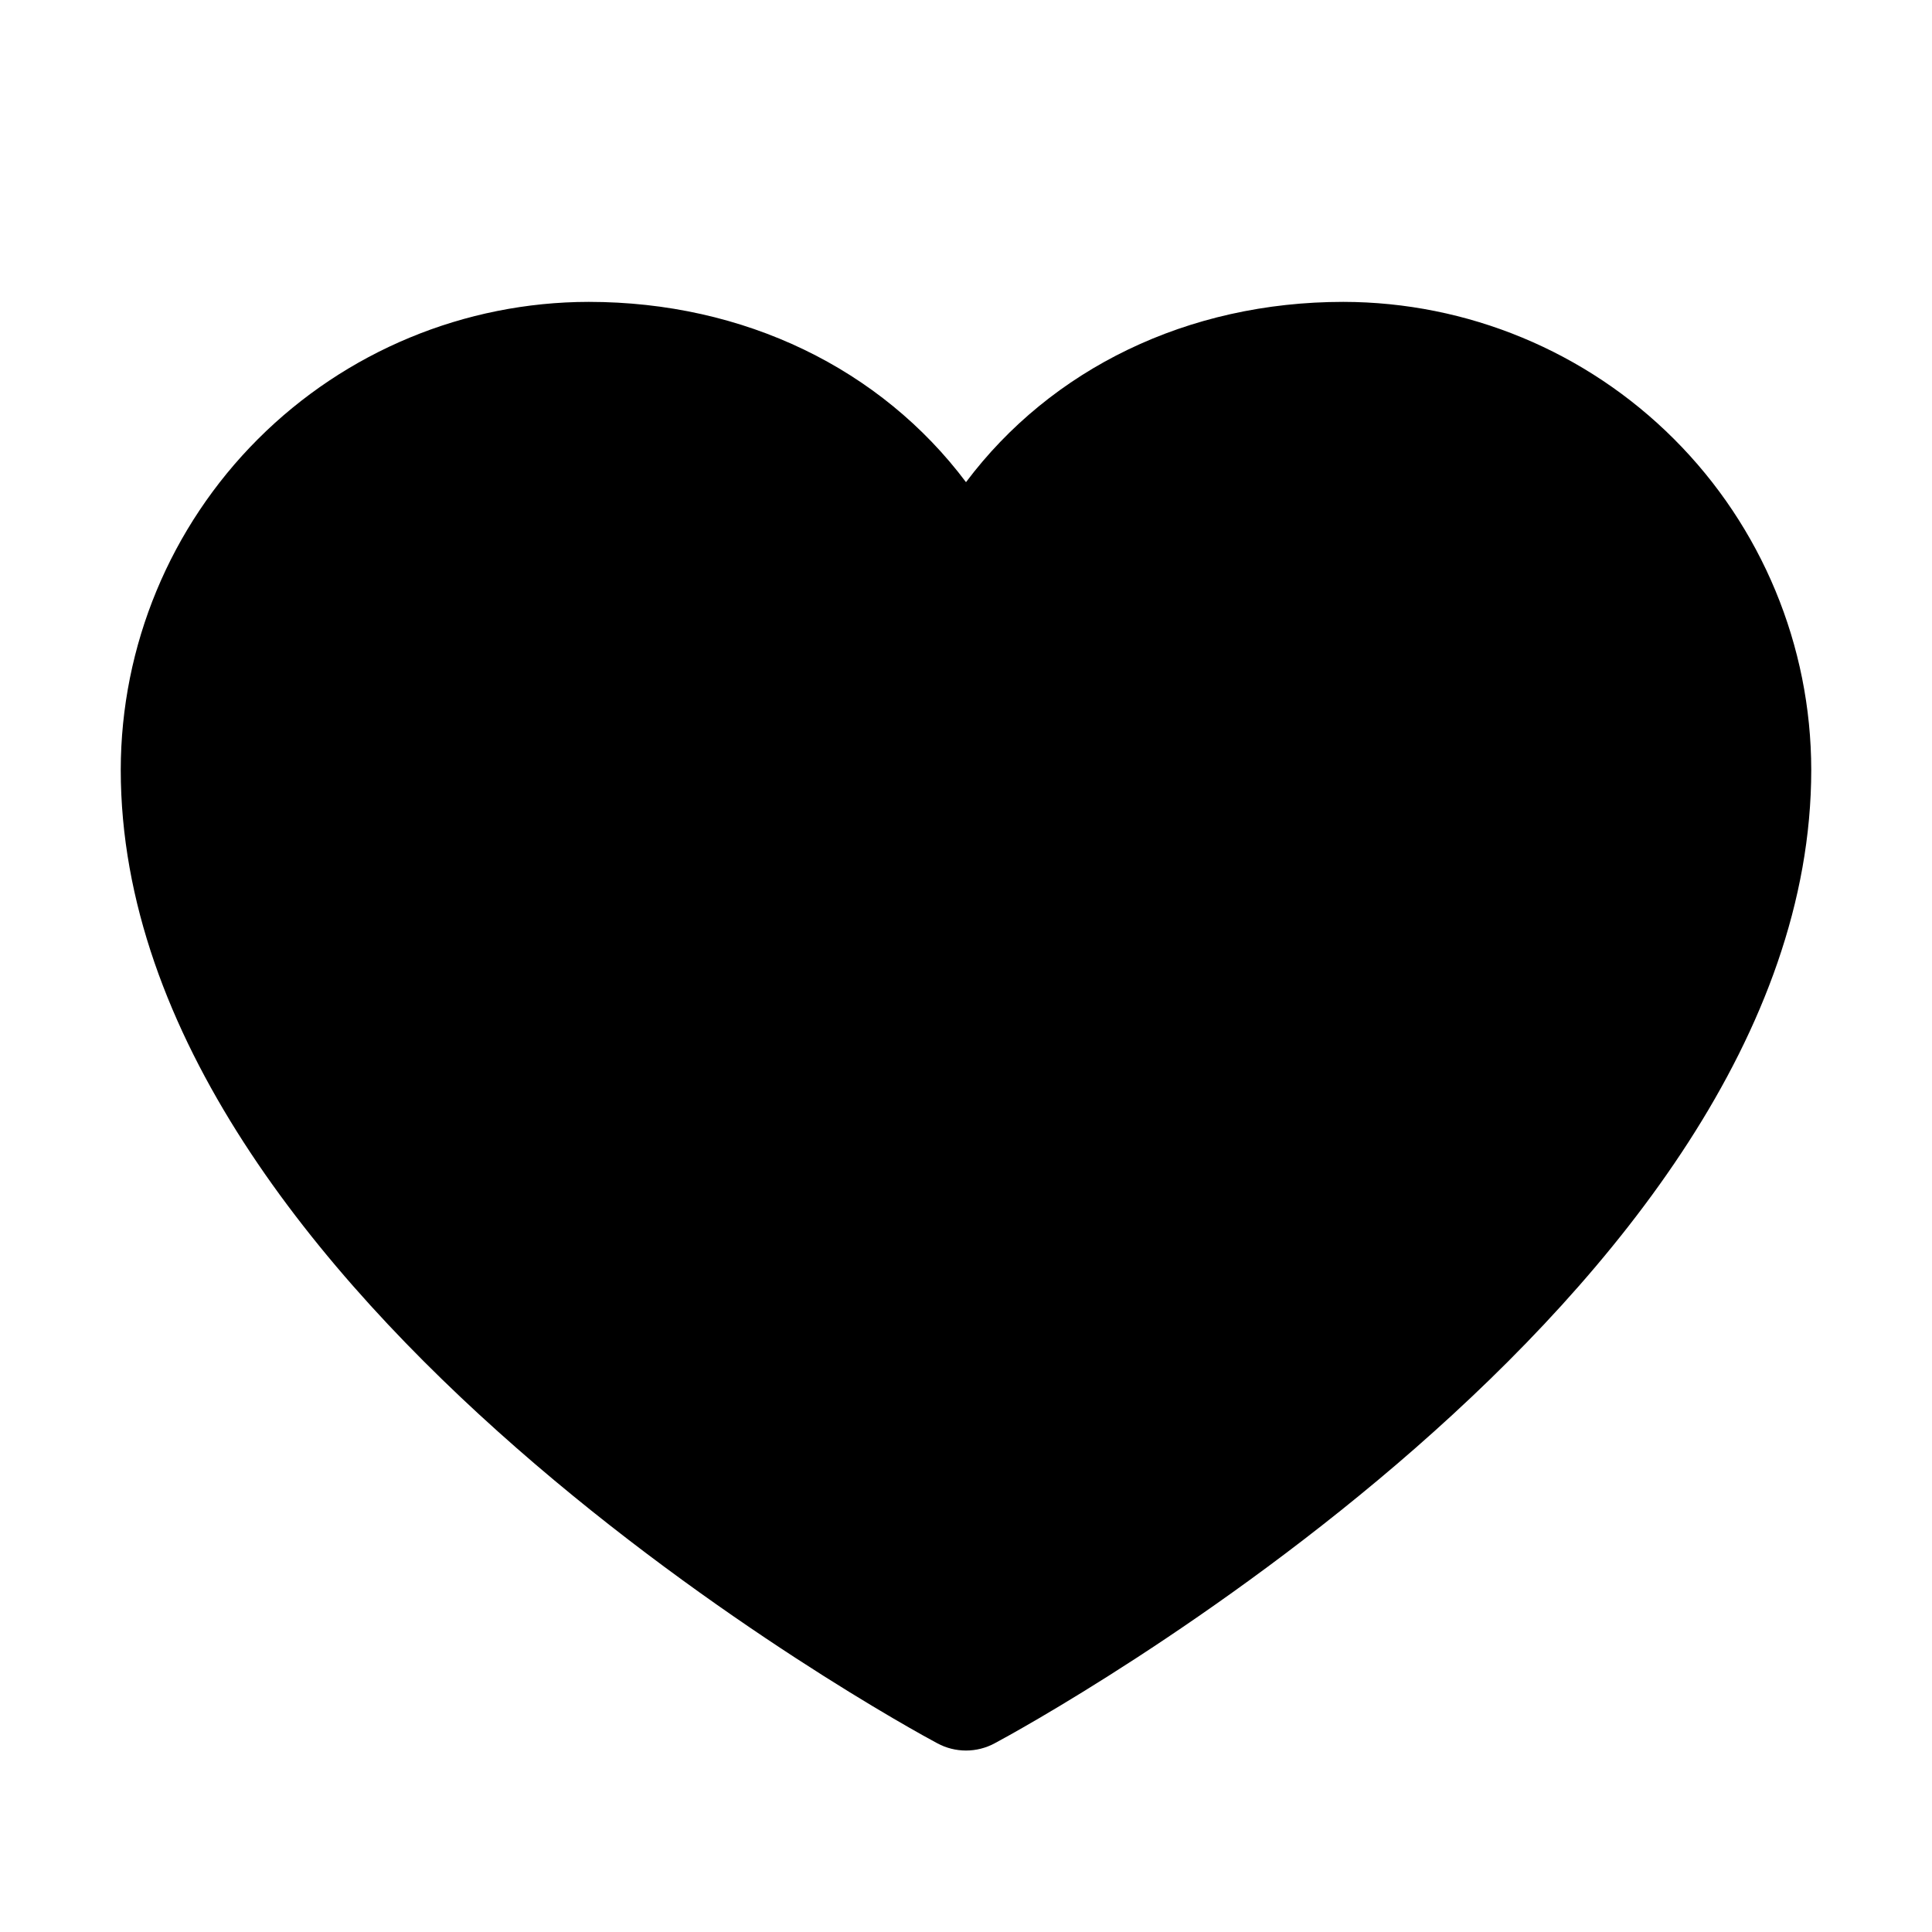
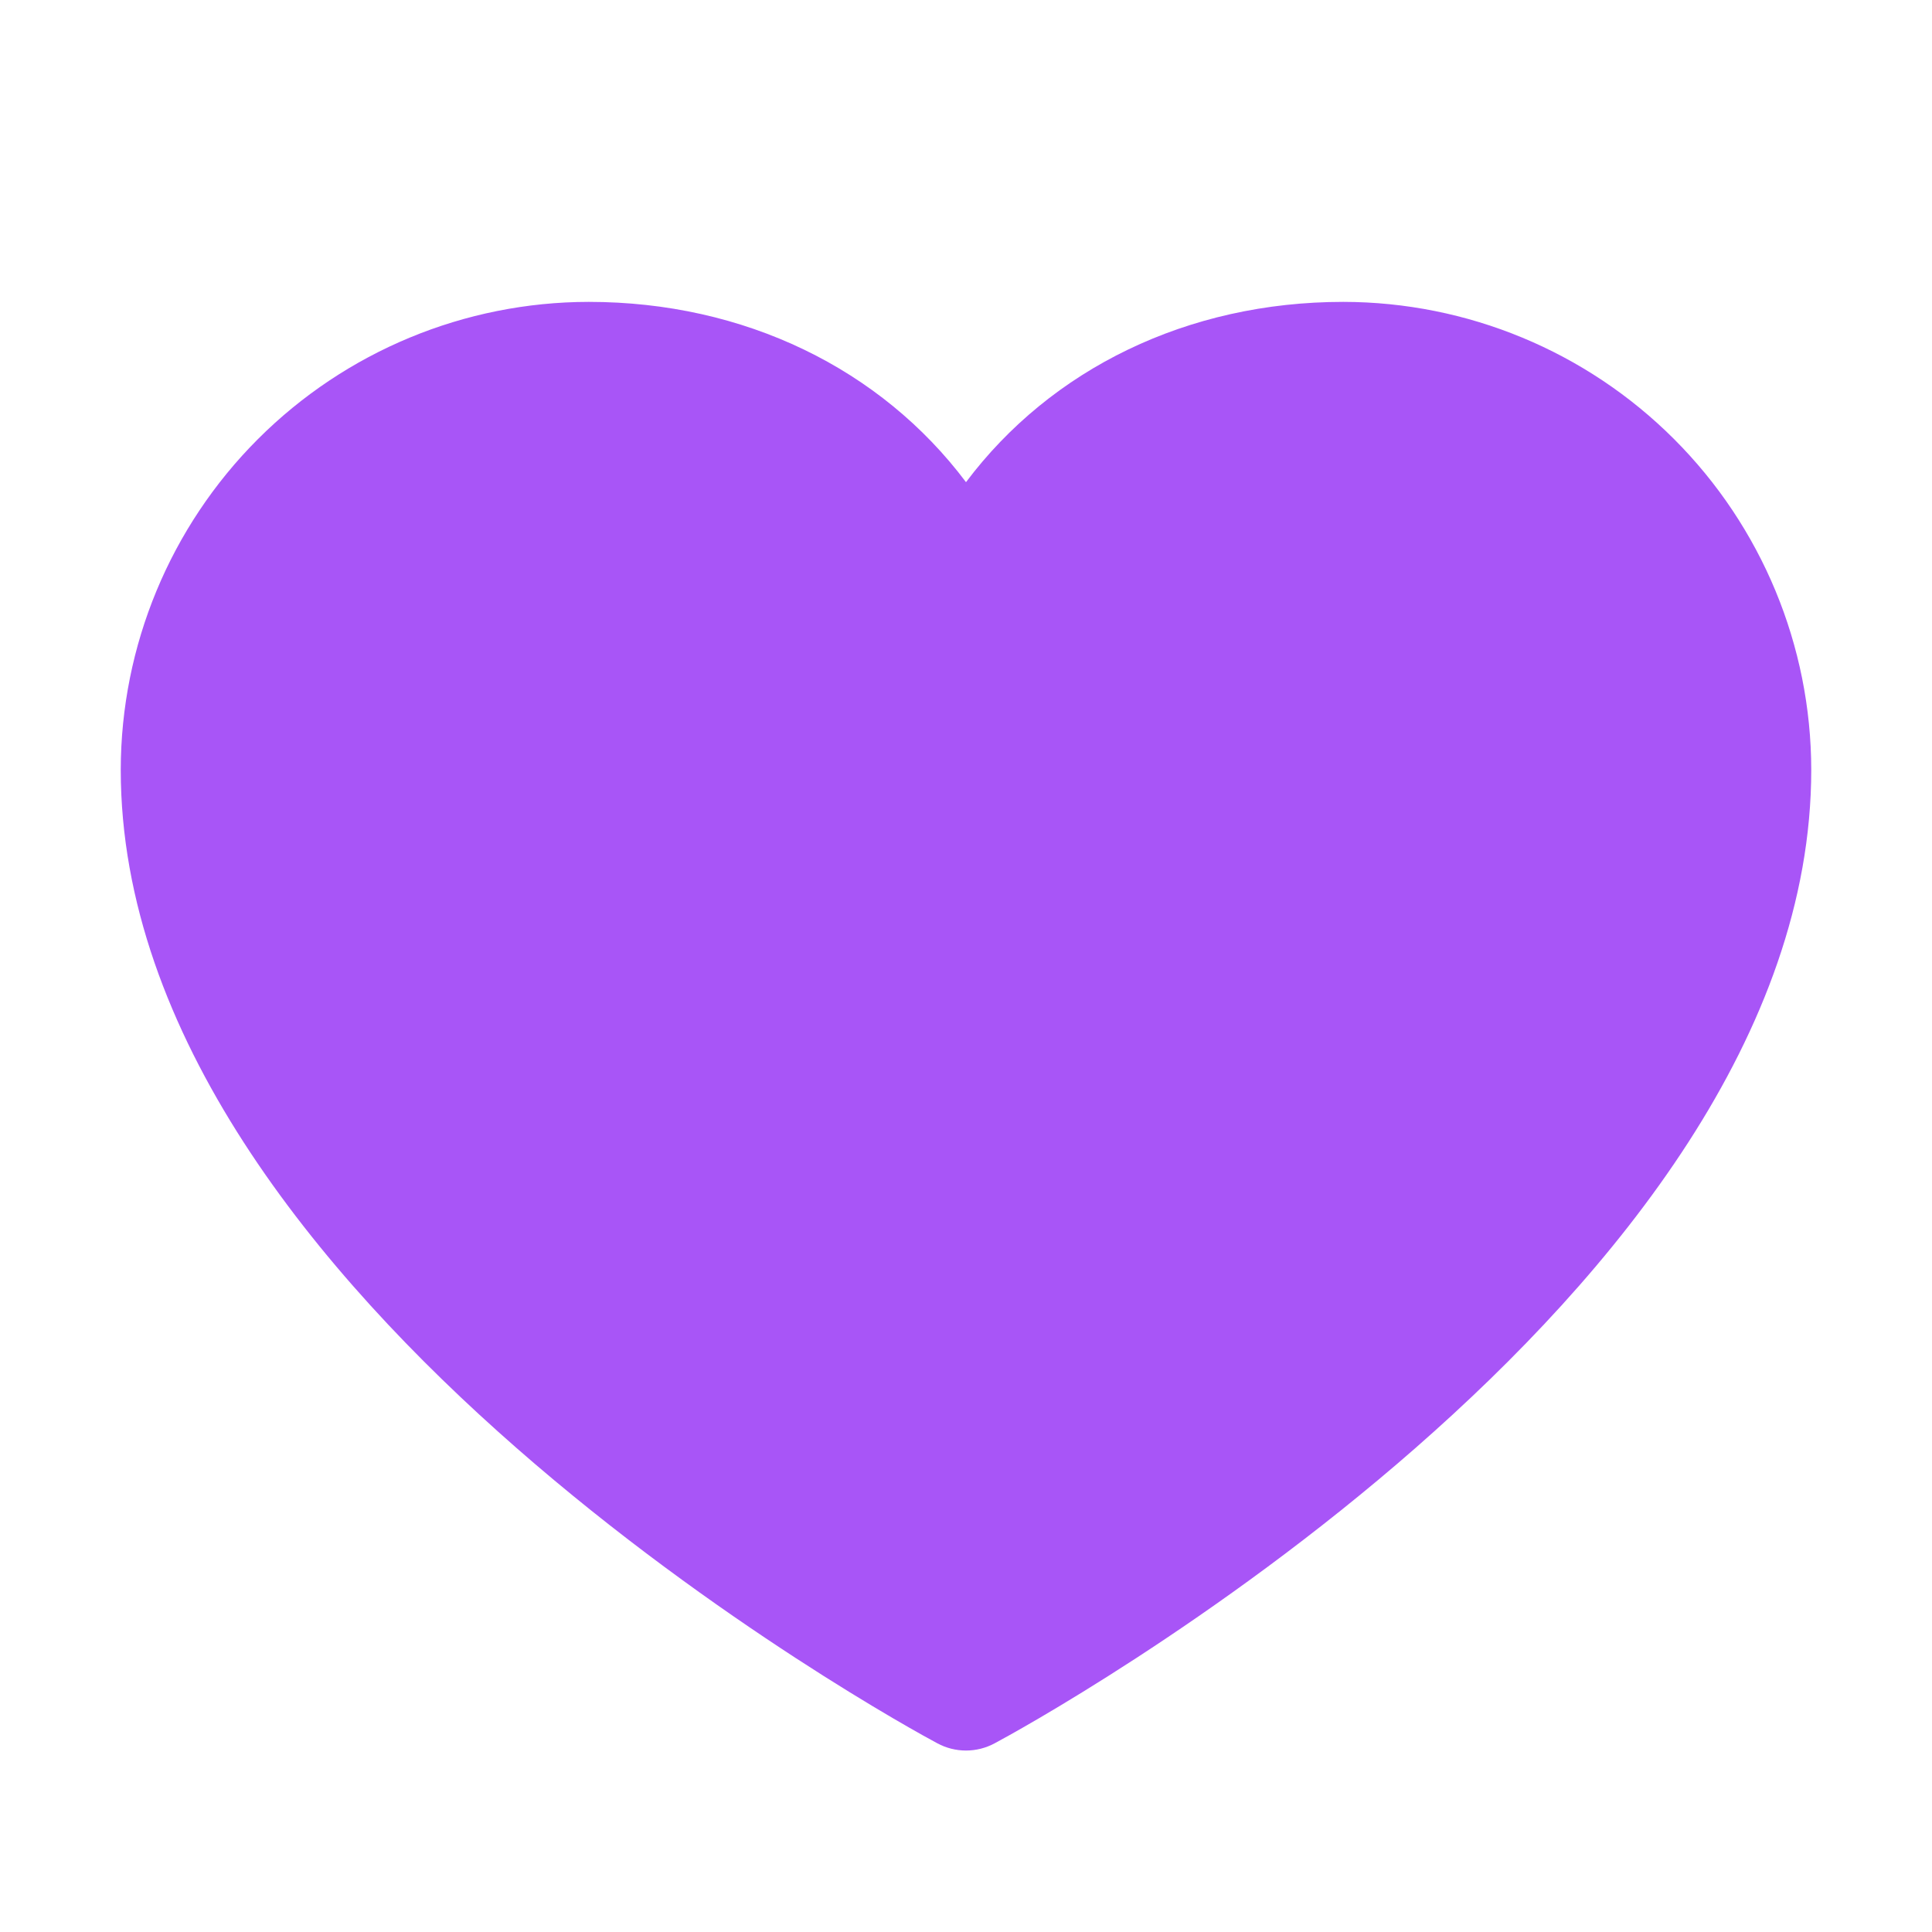
<svg xmlns="http://www.w3.org/2000/svg" width="24" height="24" viewBox="0 0 256 256" fill="none">
-   <path d="M240 102C240 172 136.21 228.66 131.79 231C130.625 231.627 129.323 231.955 128 231.955C126.677 231.955 125.375 231.627 124.21 231C119.79 228.66 16 172 16 102C16.018 85.562 22.557 69.803 34.18 58.18C45.803 46.557 61.562 40.019 78 40C98.65 40 116.73 48.88 128 63.89C139.27 48.88 157.35 40 178 40C194.438 40.019 210.197 46.557 221.82 58.18C233.443 69.803 239.981 85.562 240 102Z" fill="black" />
+   <path d="M240 102C240 172 136.21 228.66 131.79 231C130.625 231.627 129.323 231.955 128 231.955C126.677 231.955 125.375 231.627 124.21 231C119.79 228.66 16 172 16 102C16.018 85.562 22.557 69.803 34.18 58.18C45.803 46.557 61.562 40.019 78 40C98.65 40 116.73 48.88 128 63.89C139.27 48.88 157.35 40 178 40C194.438 40.019 210.197 46.557 221.82 58.18C233.443 69.803 239.981 85.562 240 102Z" fill="rgb(168 85 247)" />
</svg>
